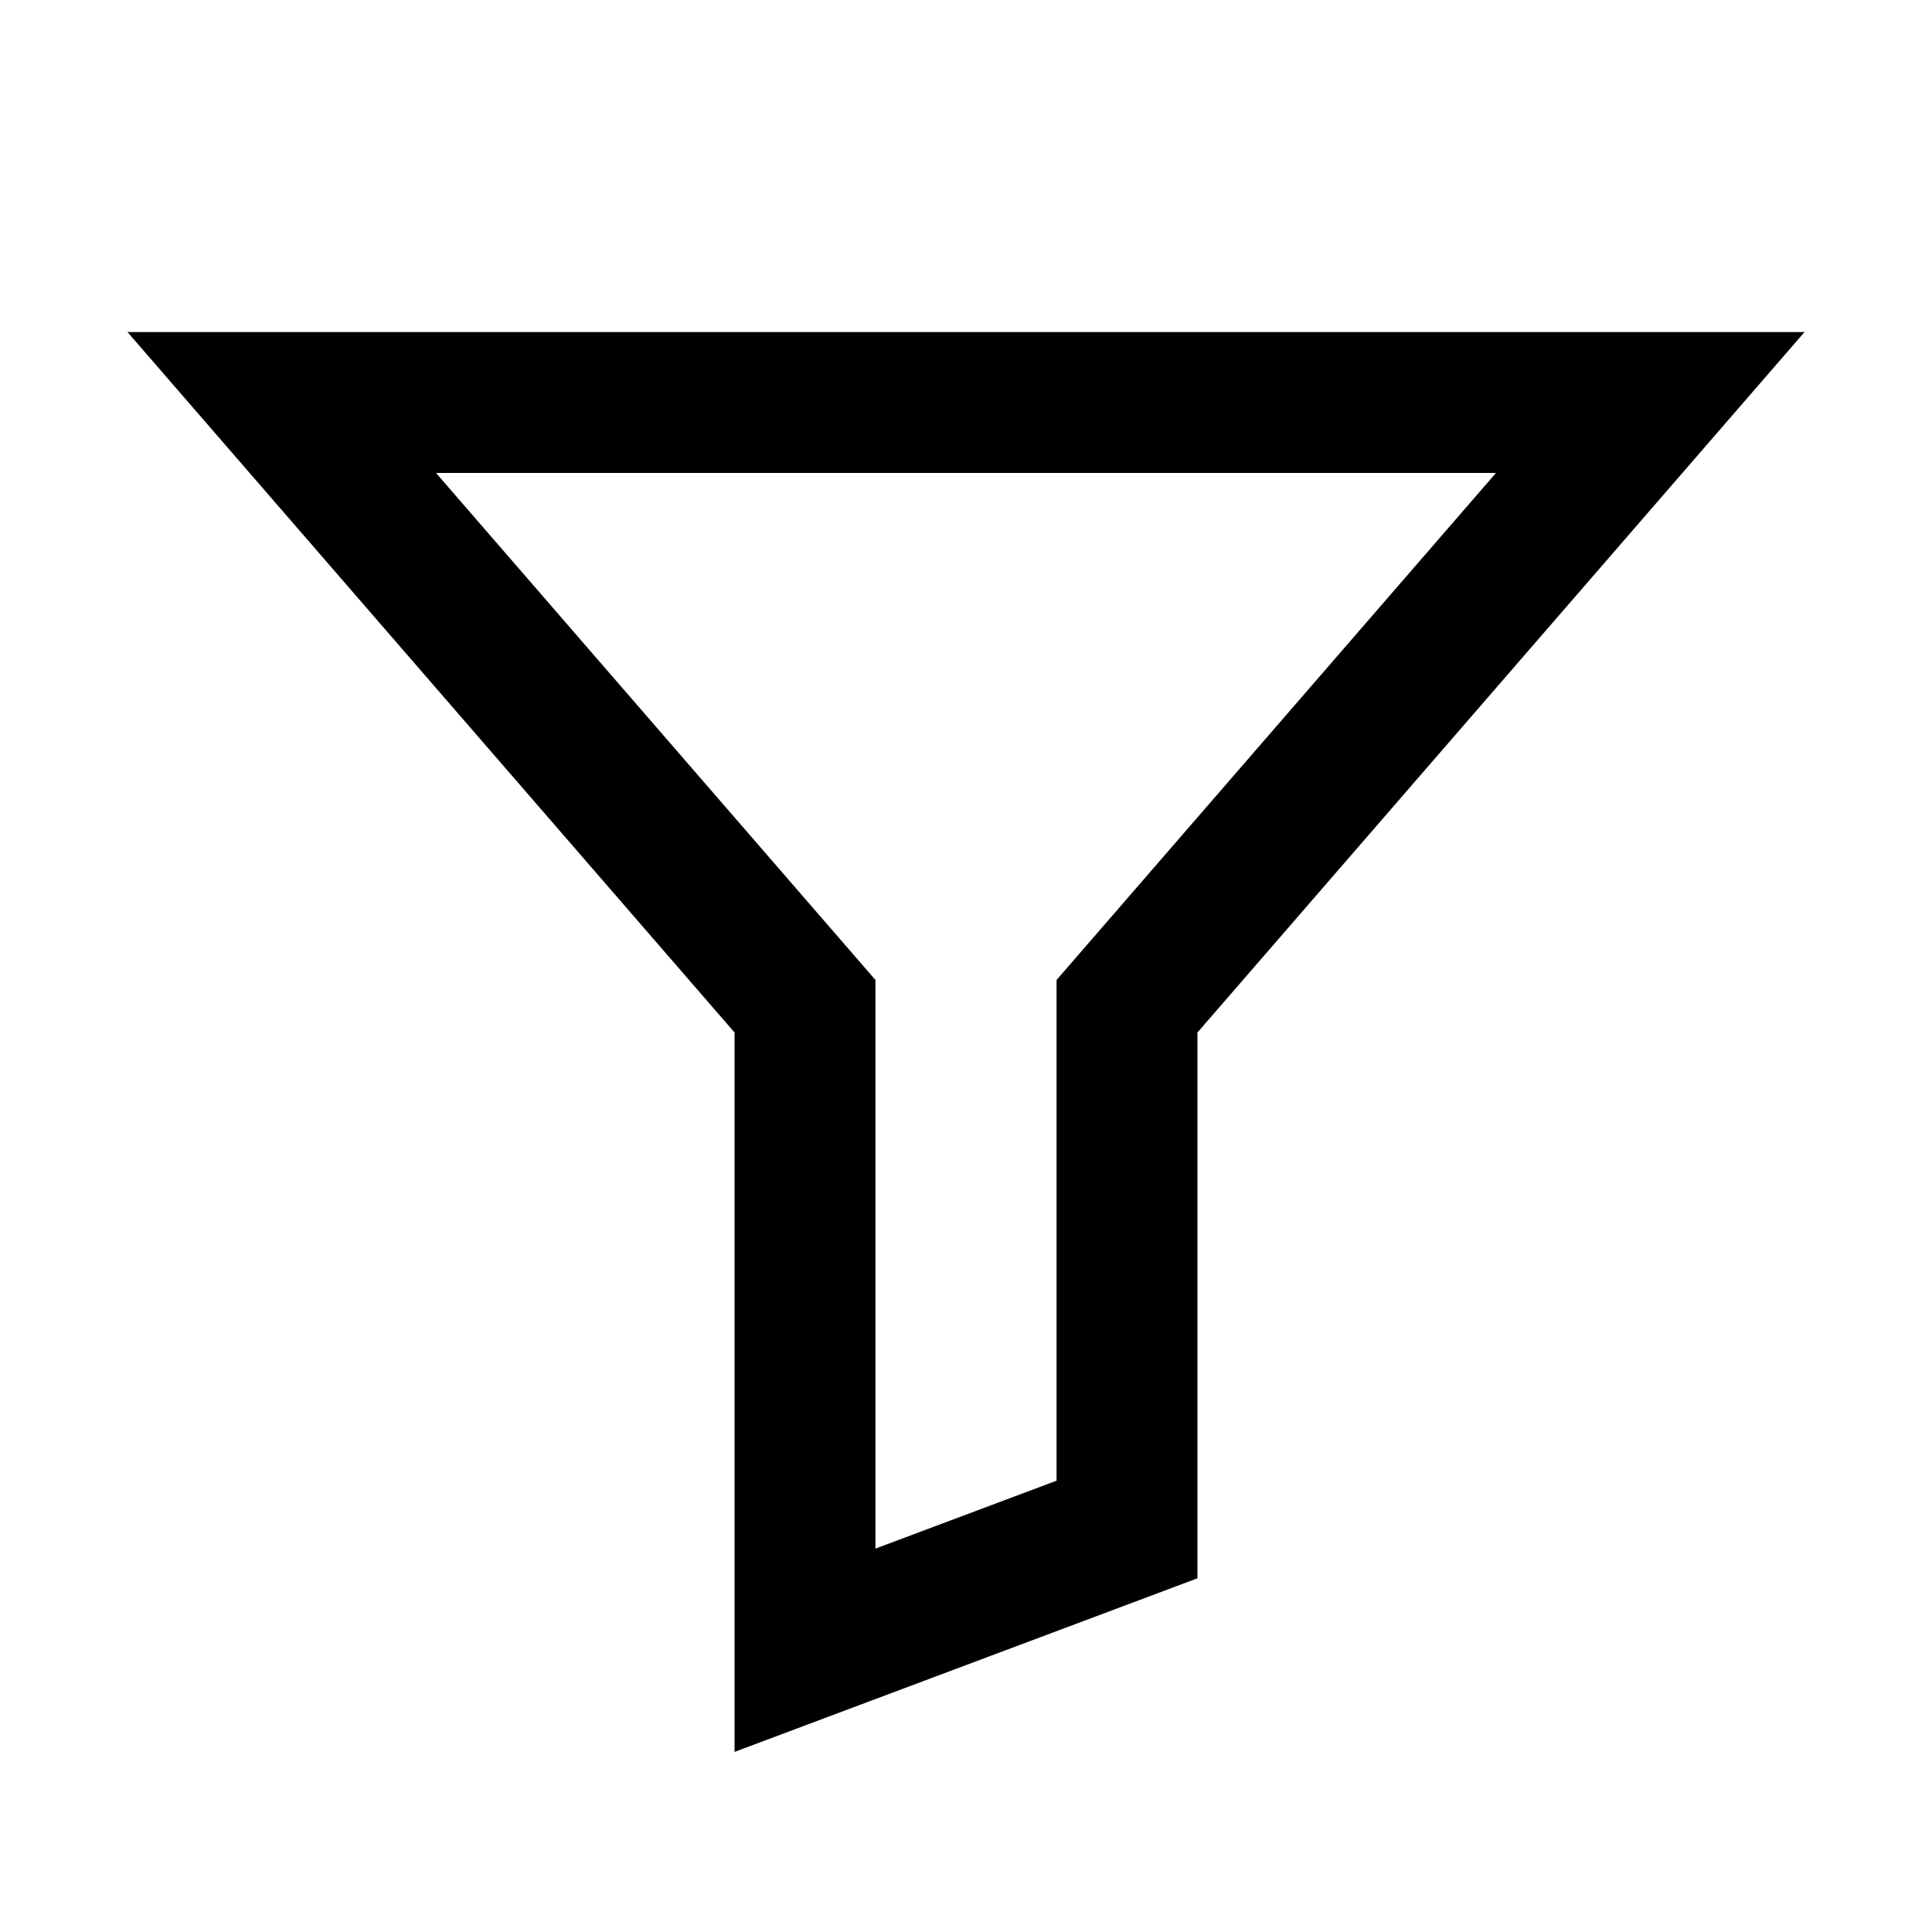
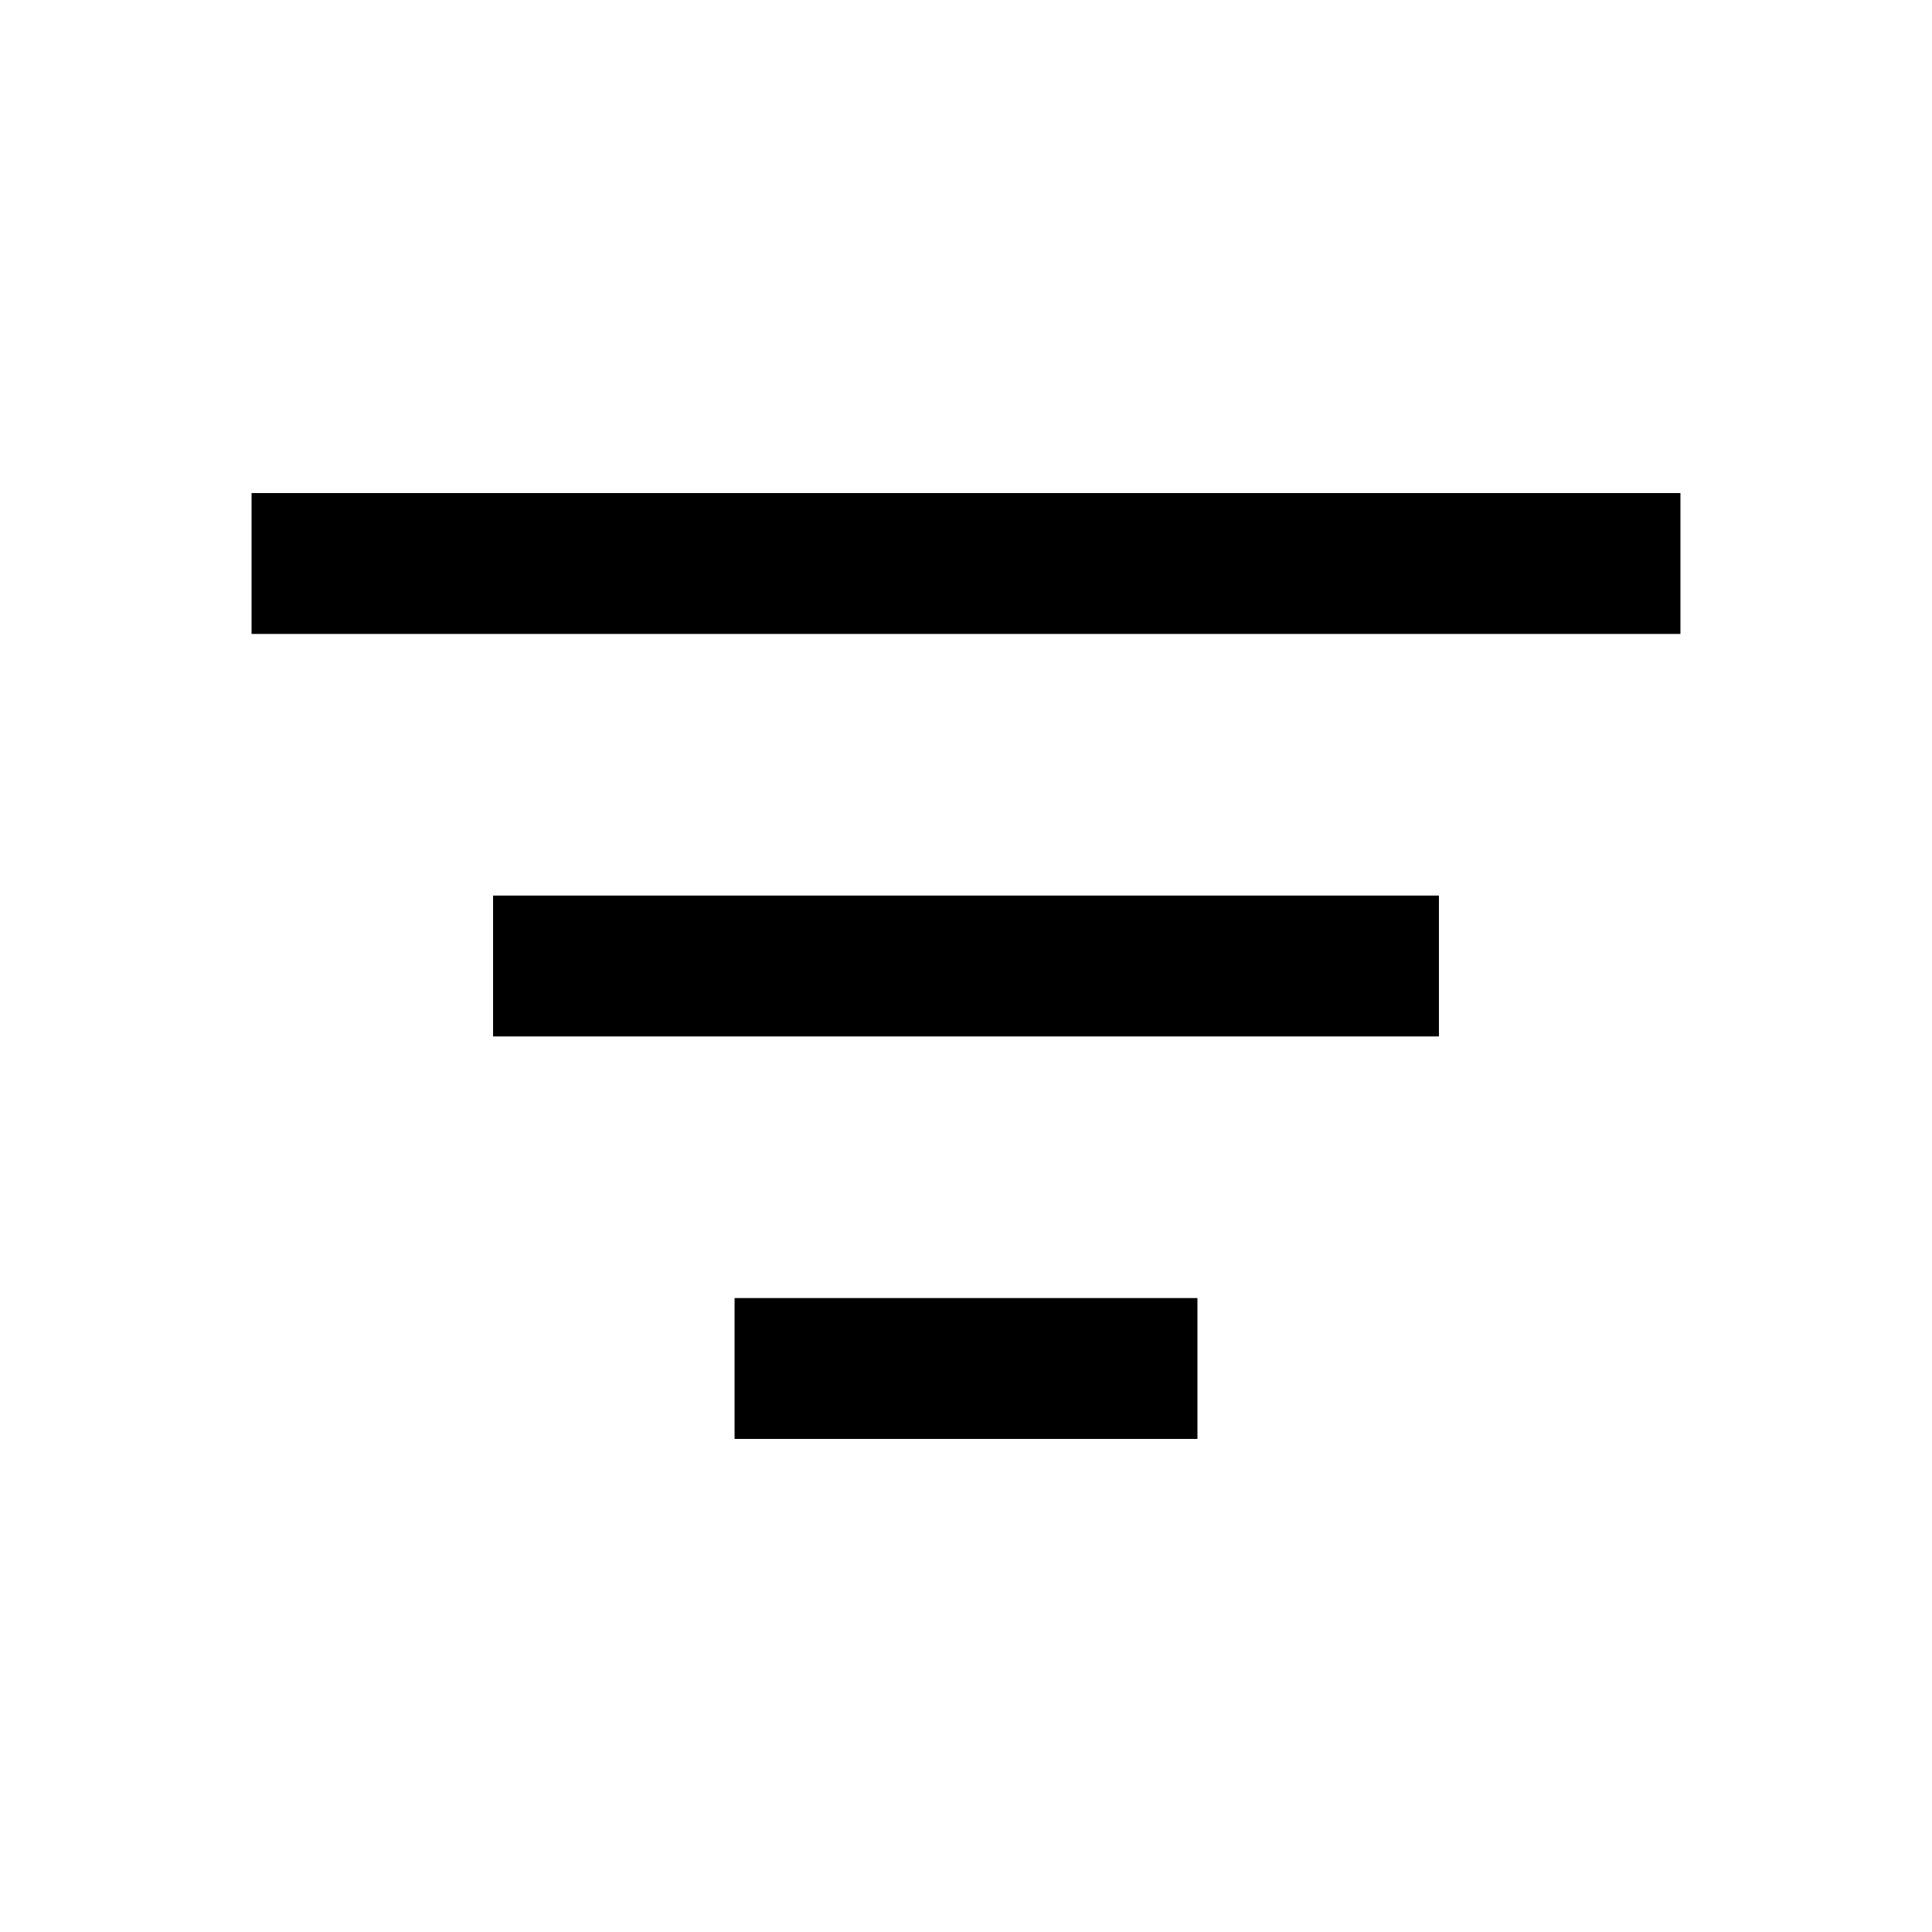
<svg xmlns="http://www.w3.org/2000/svg" width="24" height="24" viewBox="0 0 24 24" fill="none" stroke="currentColor" stroke-width="1.75" stroke-linecap="square" stroke-linejoin="miter">
-   <path d="M3.5 5H20.5L14 12.5V19L10 20.5V12.5Z" />
+   <path d="M4 7H20M7 12H17M10 17H14" />
</svg>
